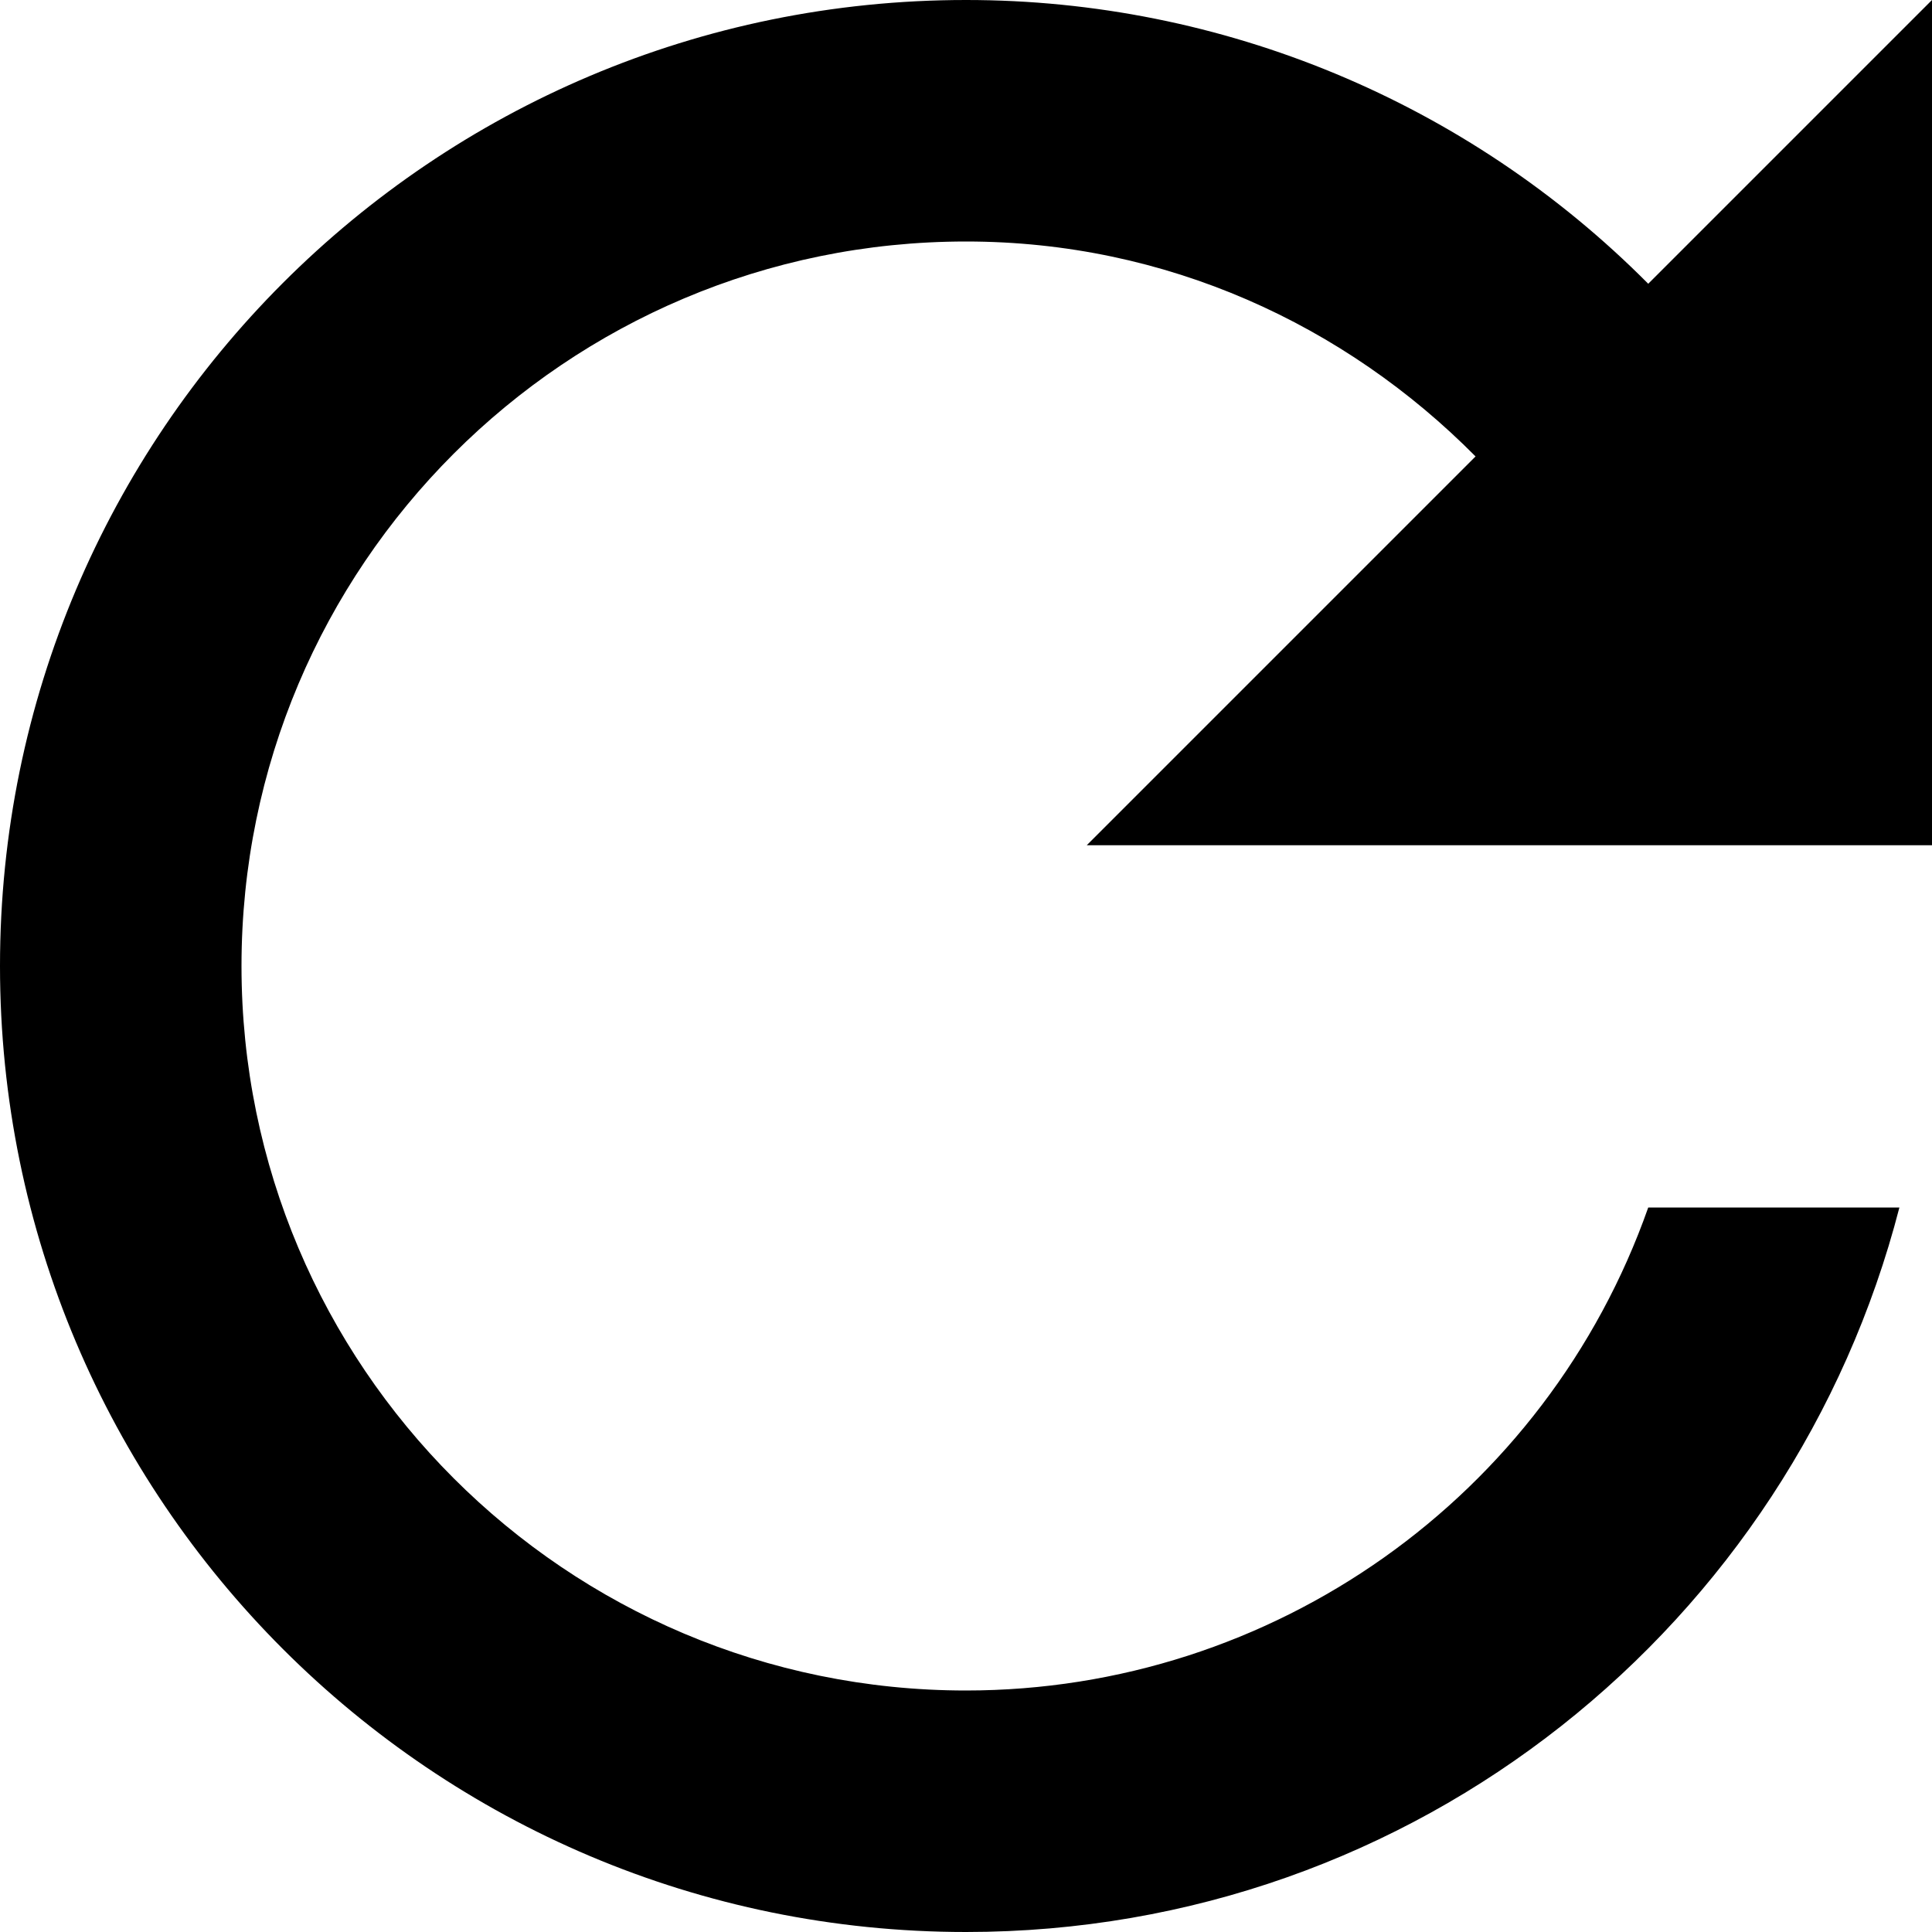
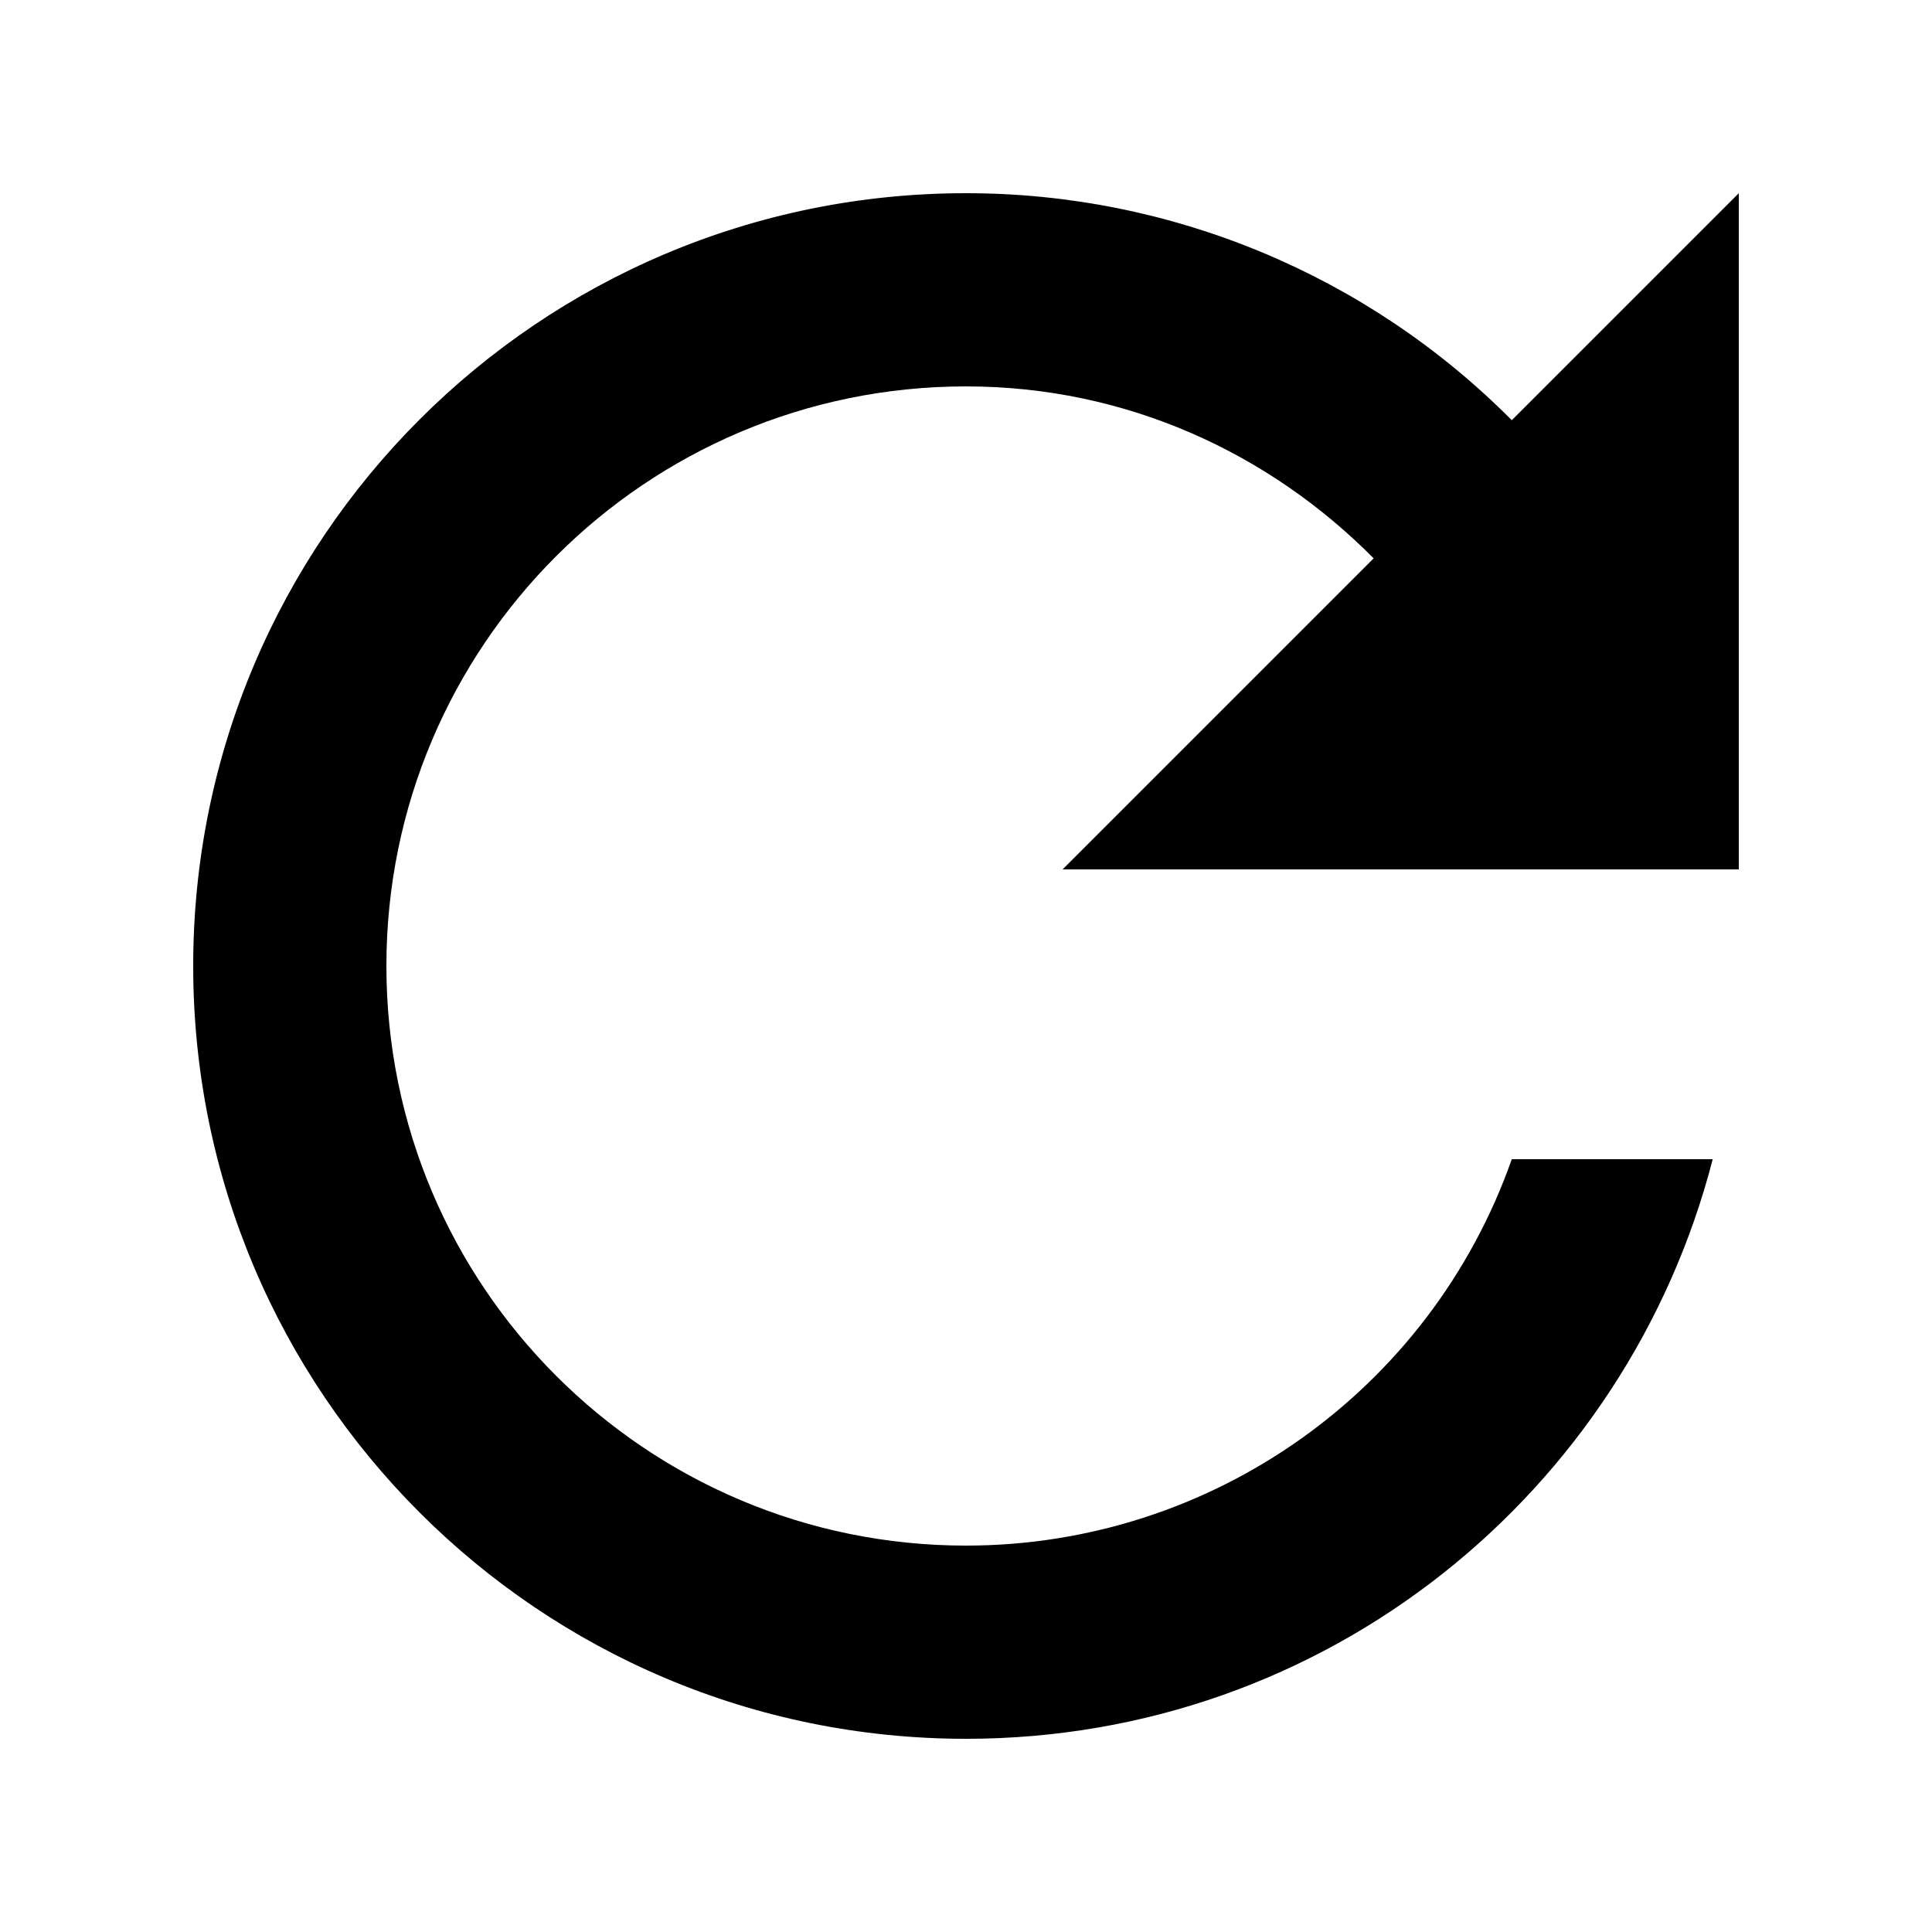
- <svg xmlns="http://www.w3.org/2000/svg" viewBox="0 0 16 16" fill="none">
-   <path d="M13.65 2.35A7.96 7.96 0 0 0 8 0a8 8 0 1 0 0 16c3.73 0 6.84-2.55 7.73-6h-2.08A5.99 5.99 0 0 1 8 14 6 6 0 1 1 8 2c1.66 0 3.14.69 4.22 1.78L9 7h7V0z" fill="currentColor" />
+ <svg xmlns="http://www.w3.org/2000/svg" width="20" height="20" viewBox="0 0 20 20" fill="none">
+   <path d="M15.65 4.35A7.96 7.96 0 0 0 10 2a8 8 0 1 0 0 16c3.73 0 6.84-2.55 7.73-6h-2.08A5.99 5.99 0 0 1 10 16a6 6 0 1 1 0-12c1.66 0 3.14.69 4.22 1.78L11 9h7V2z" fill="currentColor" />
</svg>
